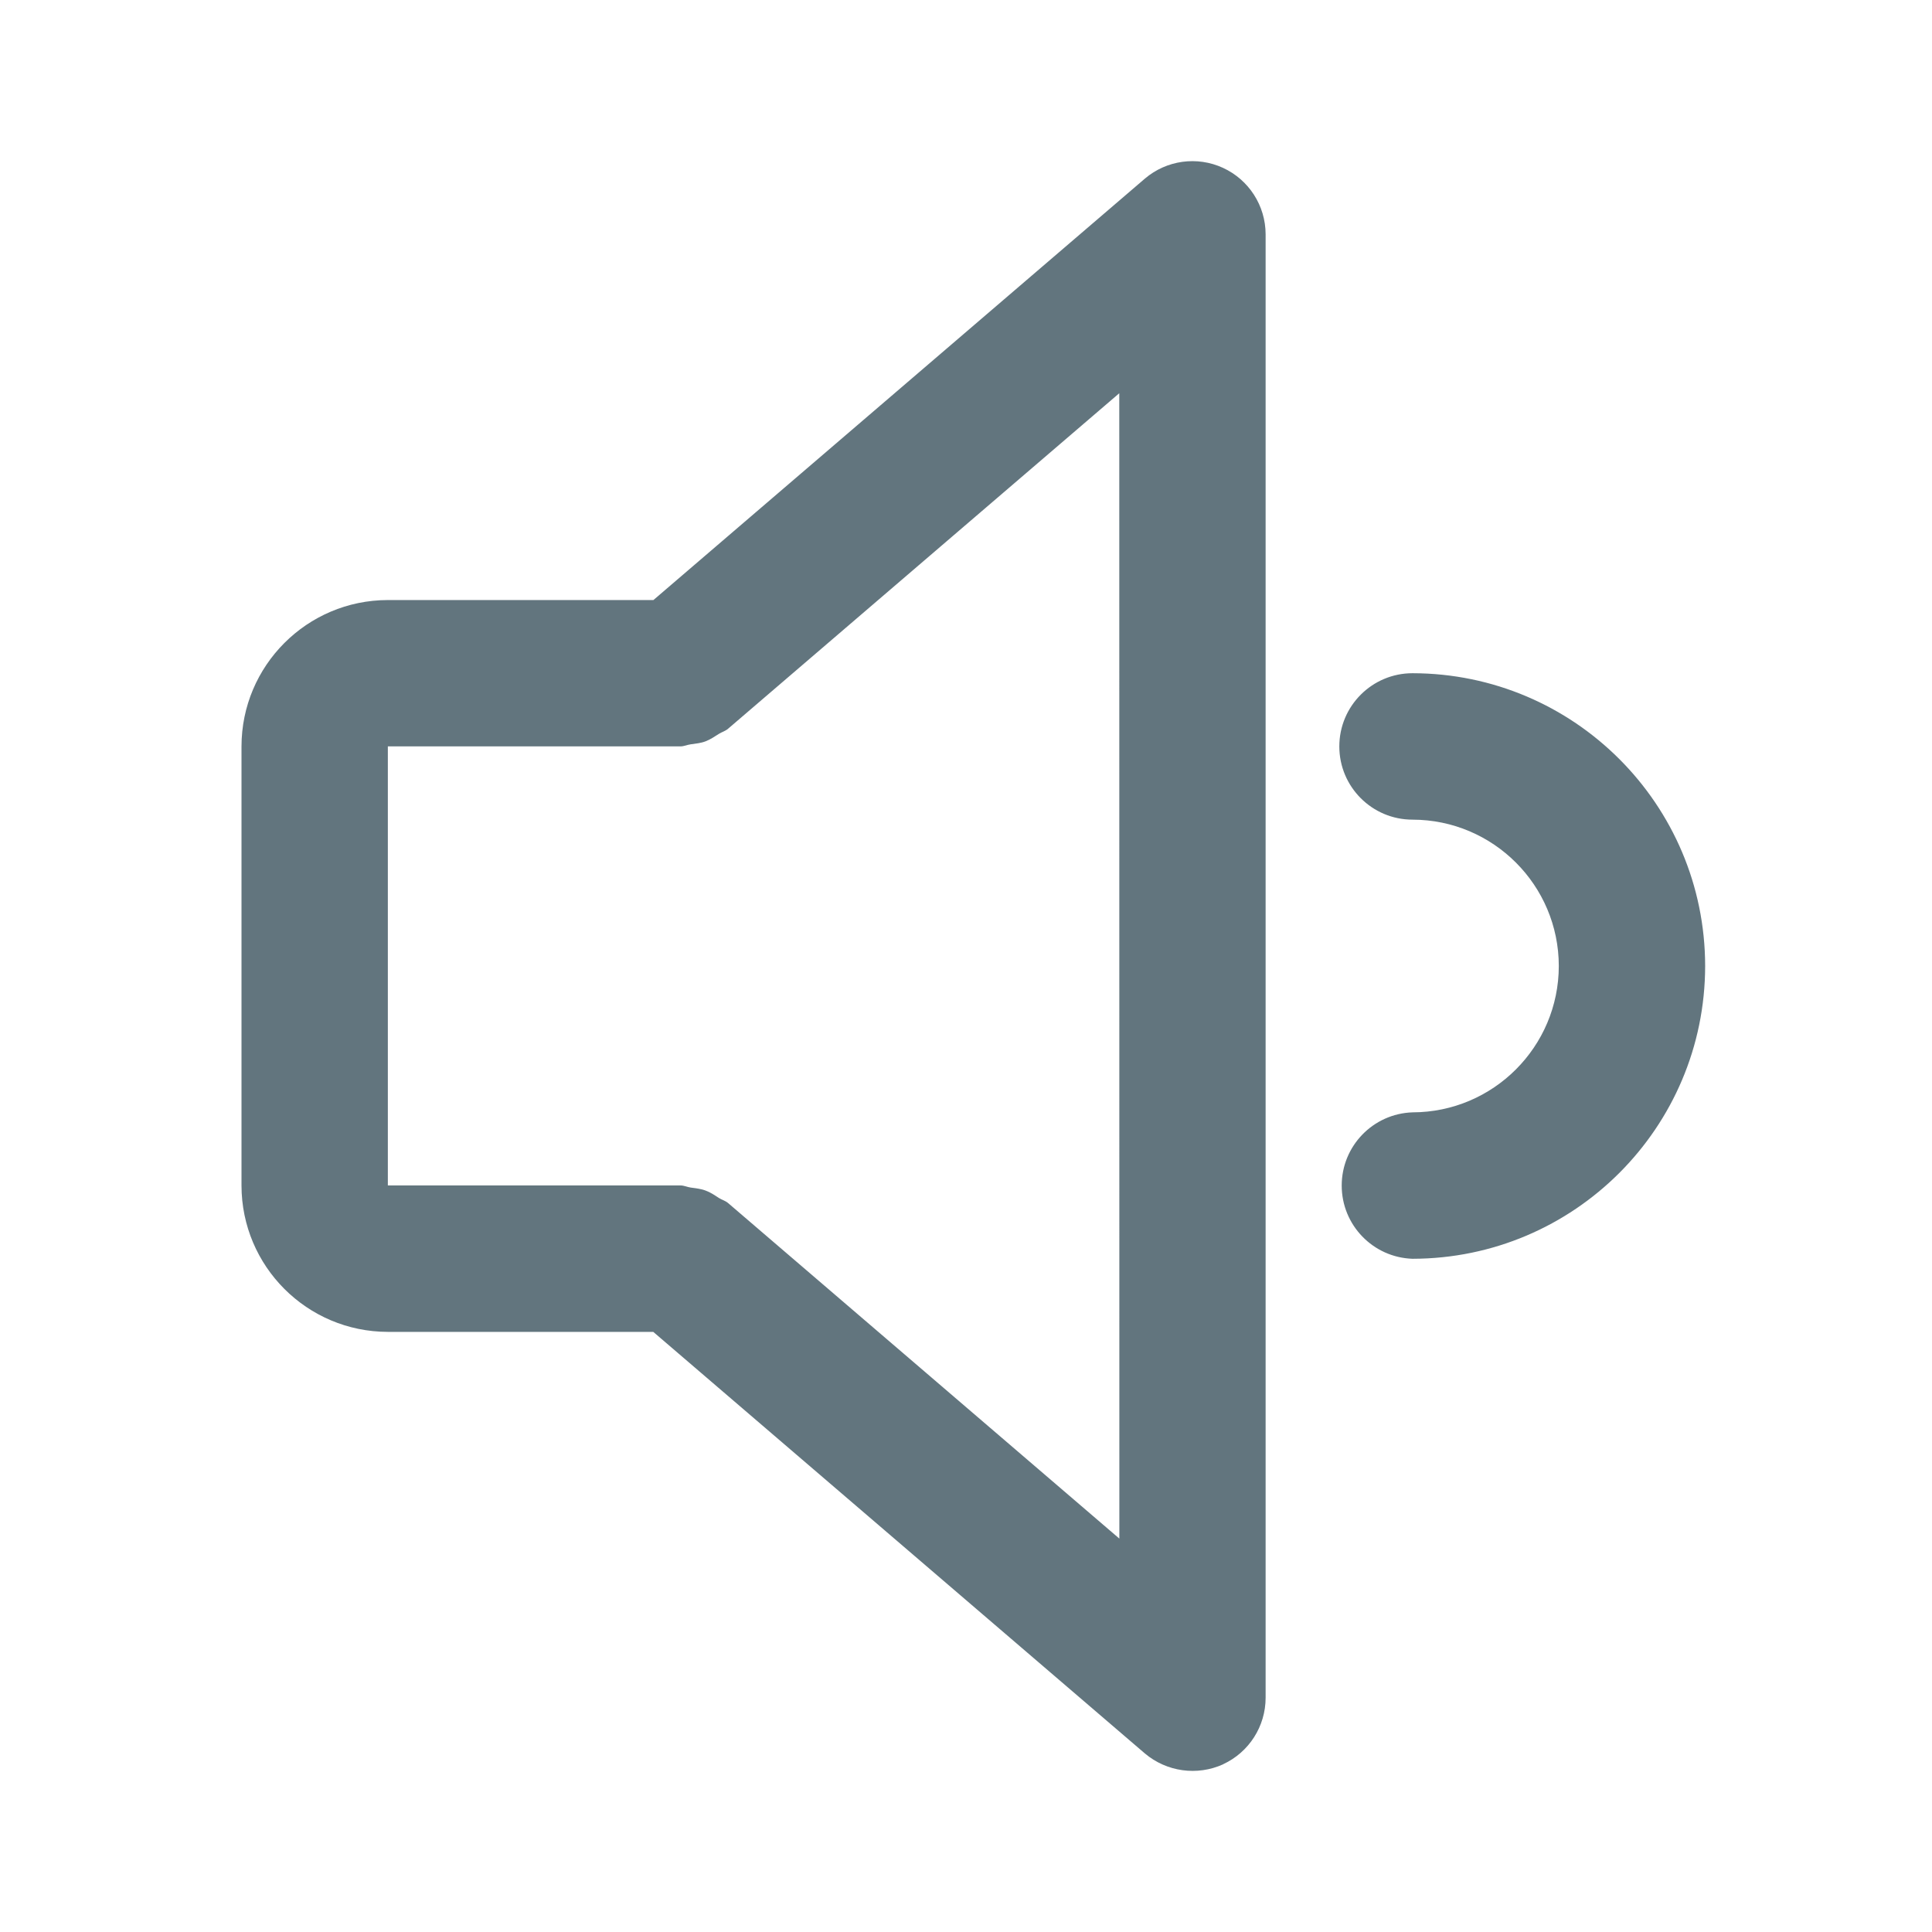
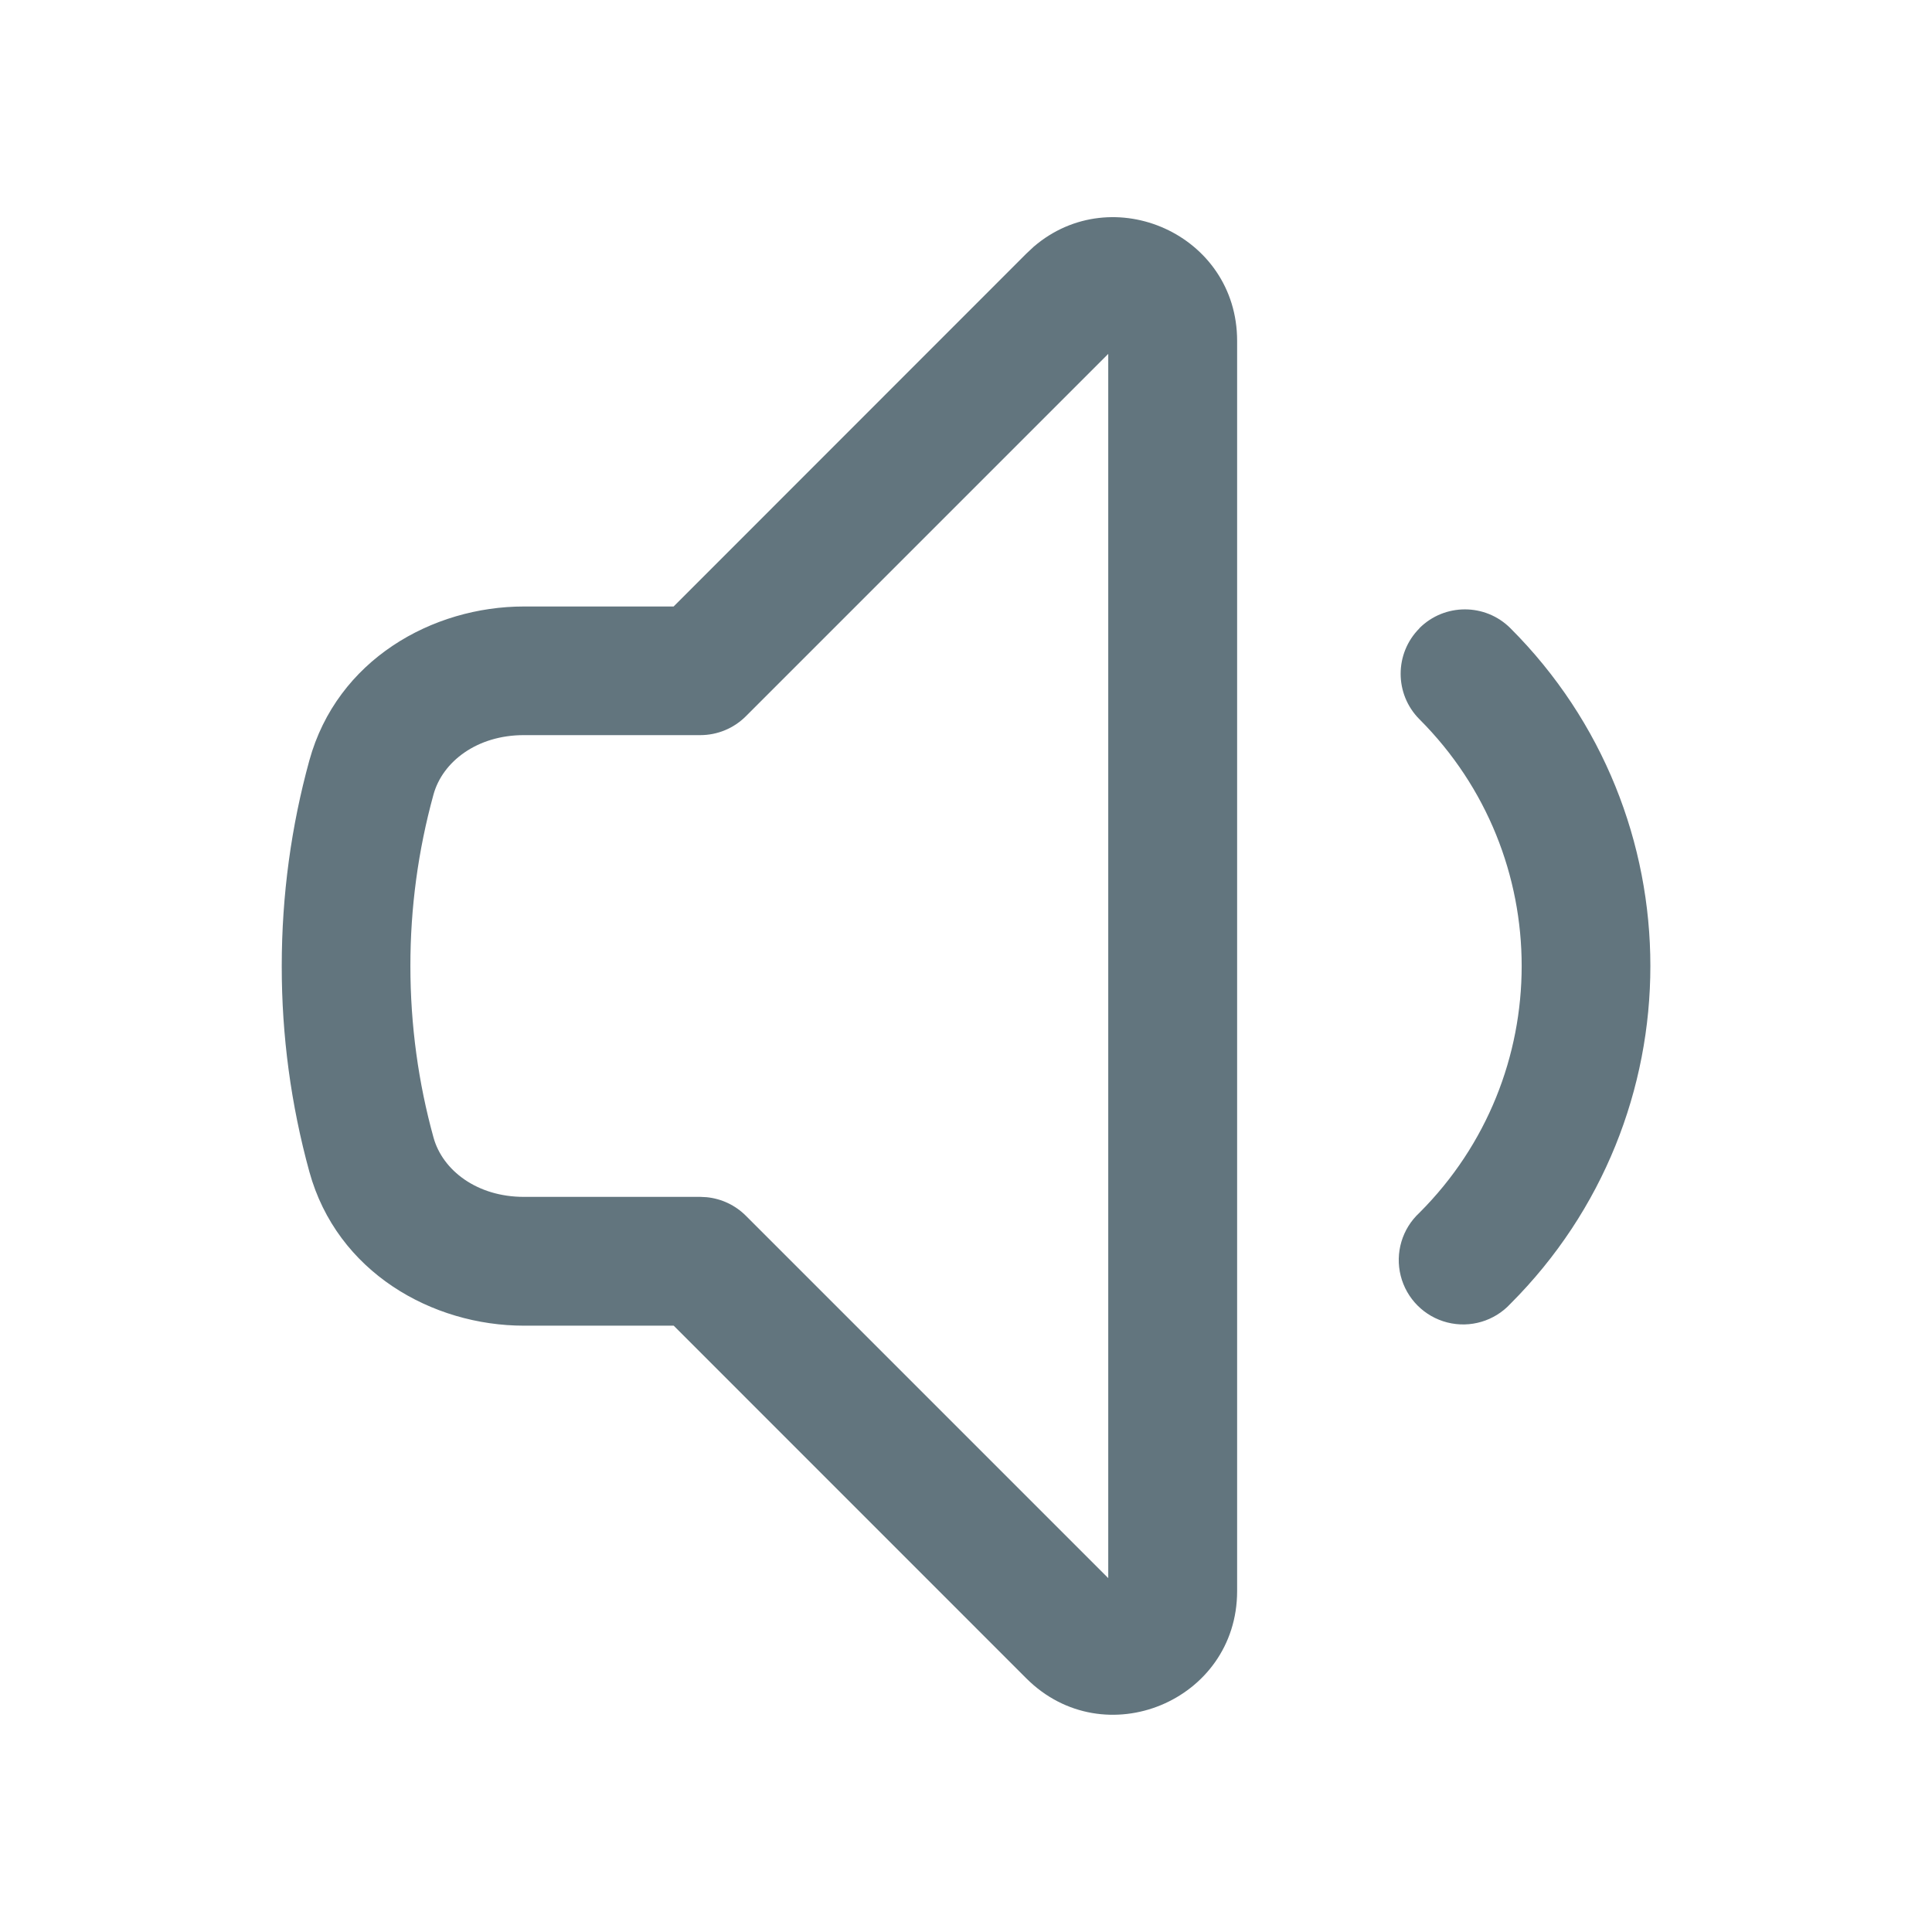
<svg xmlns="http://www.w3.org/2000/svg" fill="none" viewBox="0 0 24 24">
-   <path fill="#62757E" fill-rule="evenodd" d="M17.547 15.637a.91.91 0 0 1 0-1.819A1.82 1.82 0 0 0 19.364 12a1.82 1.82 0 0 0-1.817-1.818.909.909 0 1 1 0-1.819A3.64 3.64 0 0 1 21.182 12a3.64 3.64 0 0 1-3.635 3.637m-2.353 6.28a.92.92 0 0 1-.972-.135l-6.107-5.237H4.817A1.82 1.82 0 0 1 3 14.727V9.273a1.82 1.82 0 0 1 1.817-1.819h3.3l6.105-5.235a.91.91 0 0 1 1.5.69V21.09a.91.91 0 0 1-.528.826m-1.29-17.031-4.86 4.168c-.034.029-.076.04-.113.063-.054.034-.106.07-.166.093s-.121.028-.184.037c-.045.006-.084.026-.13.026H4.818v5.454h3.635c.045 0 .083.02.126.026.064.009.127.015.187.038.061.022.111.057.165.092.037.023.08.034.114.063l4.86 4.168z" clip-rule="evenodd" />
+   <path fill="#62757E" d="M17.632 7.804a.8.8 0 0 1 1.131 0 5.933 5.933 0 0 1 0 8.392.8.8 0 1 1-1.13-1.131 4.334 4.334 0 0 0 0-6.13.8.8 0 0 1 0-1.13m-2.265 11.96c0 1.366-1.651 2.05-2.618 1.085l-4.381-4.382h-1.86c-1.14 0-2.322-.664-2.666-1.912A9.6 9.6 0 0 1 3.5 12c0-.883.119-1.74.343-2.554.344-1.248 1.526-1.912 2.665-1.912h1.86L12.75 3.15l.092-.086c.976-.837 2.526-.153 2.526 1.17zM5.098 12c0 .738.1 1.453.287 2.13.113.41.542.738 1.122.738H8.7l.078.004a.8.8 0 0 1 .487.23l4.502 4.502V4.396L9.265 8.898a.8.8 0 0 1-.565.234H6.507c-.58 0-1.009.328-1.122.738A8 8 0 0 0 5.098 12" />
</svg>
